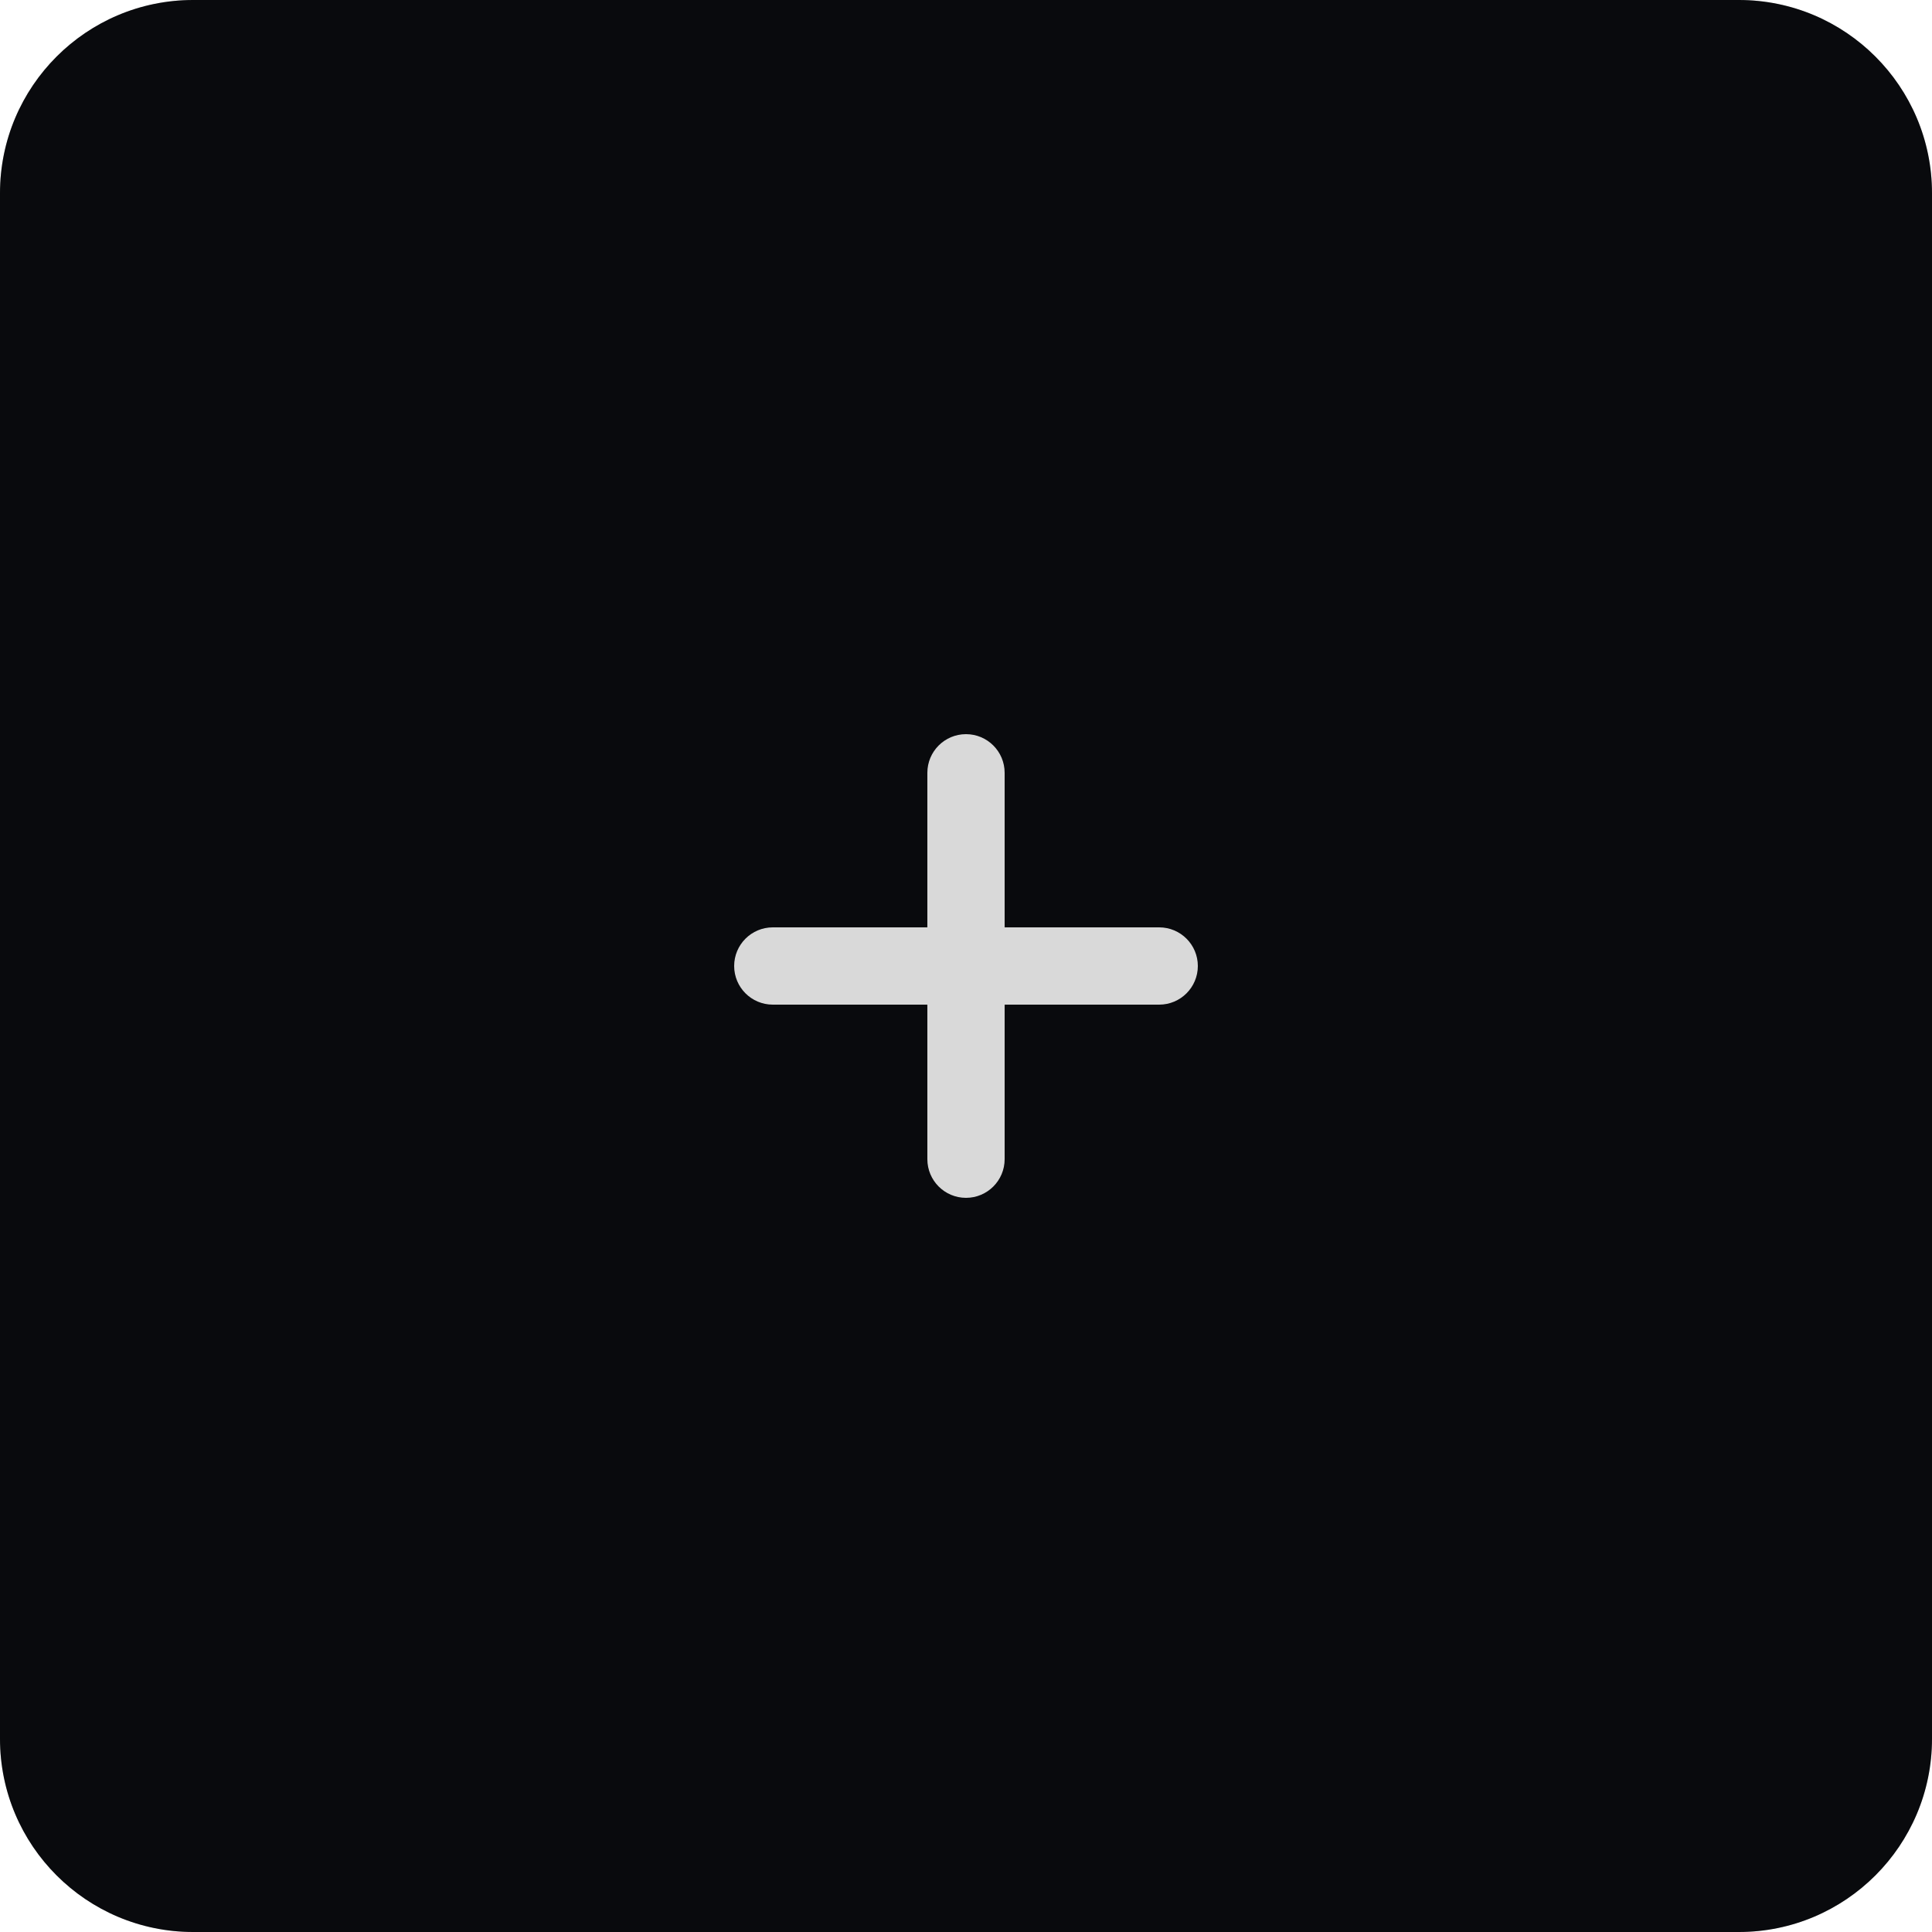
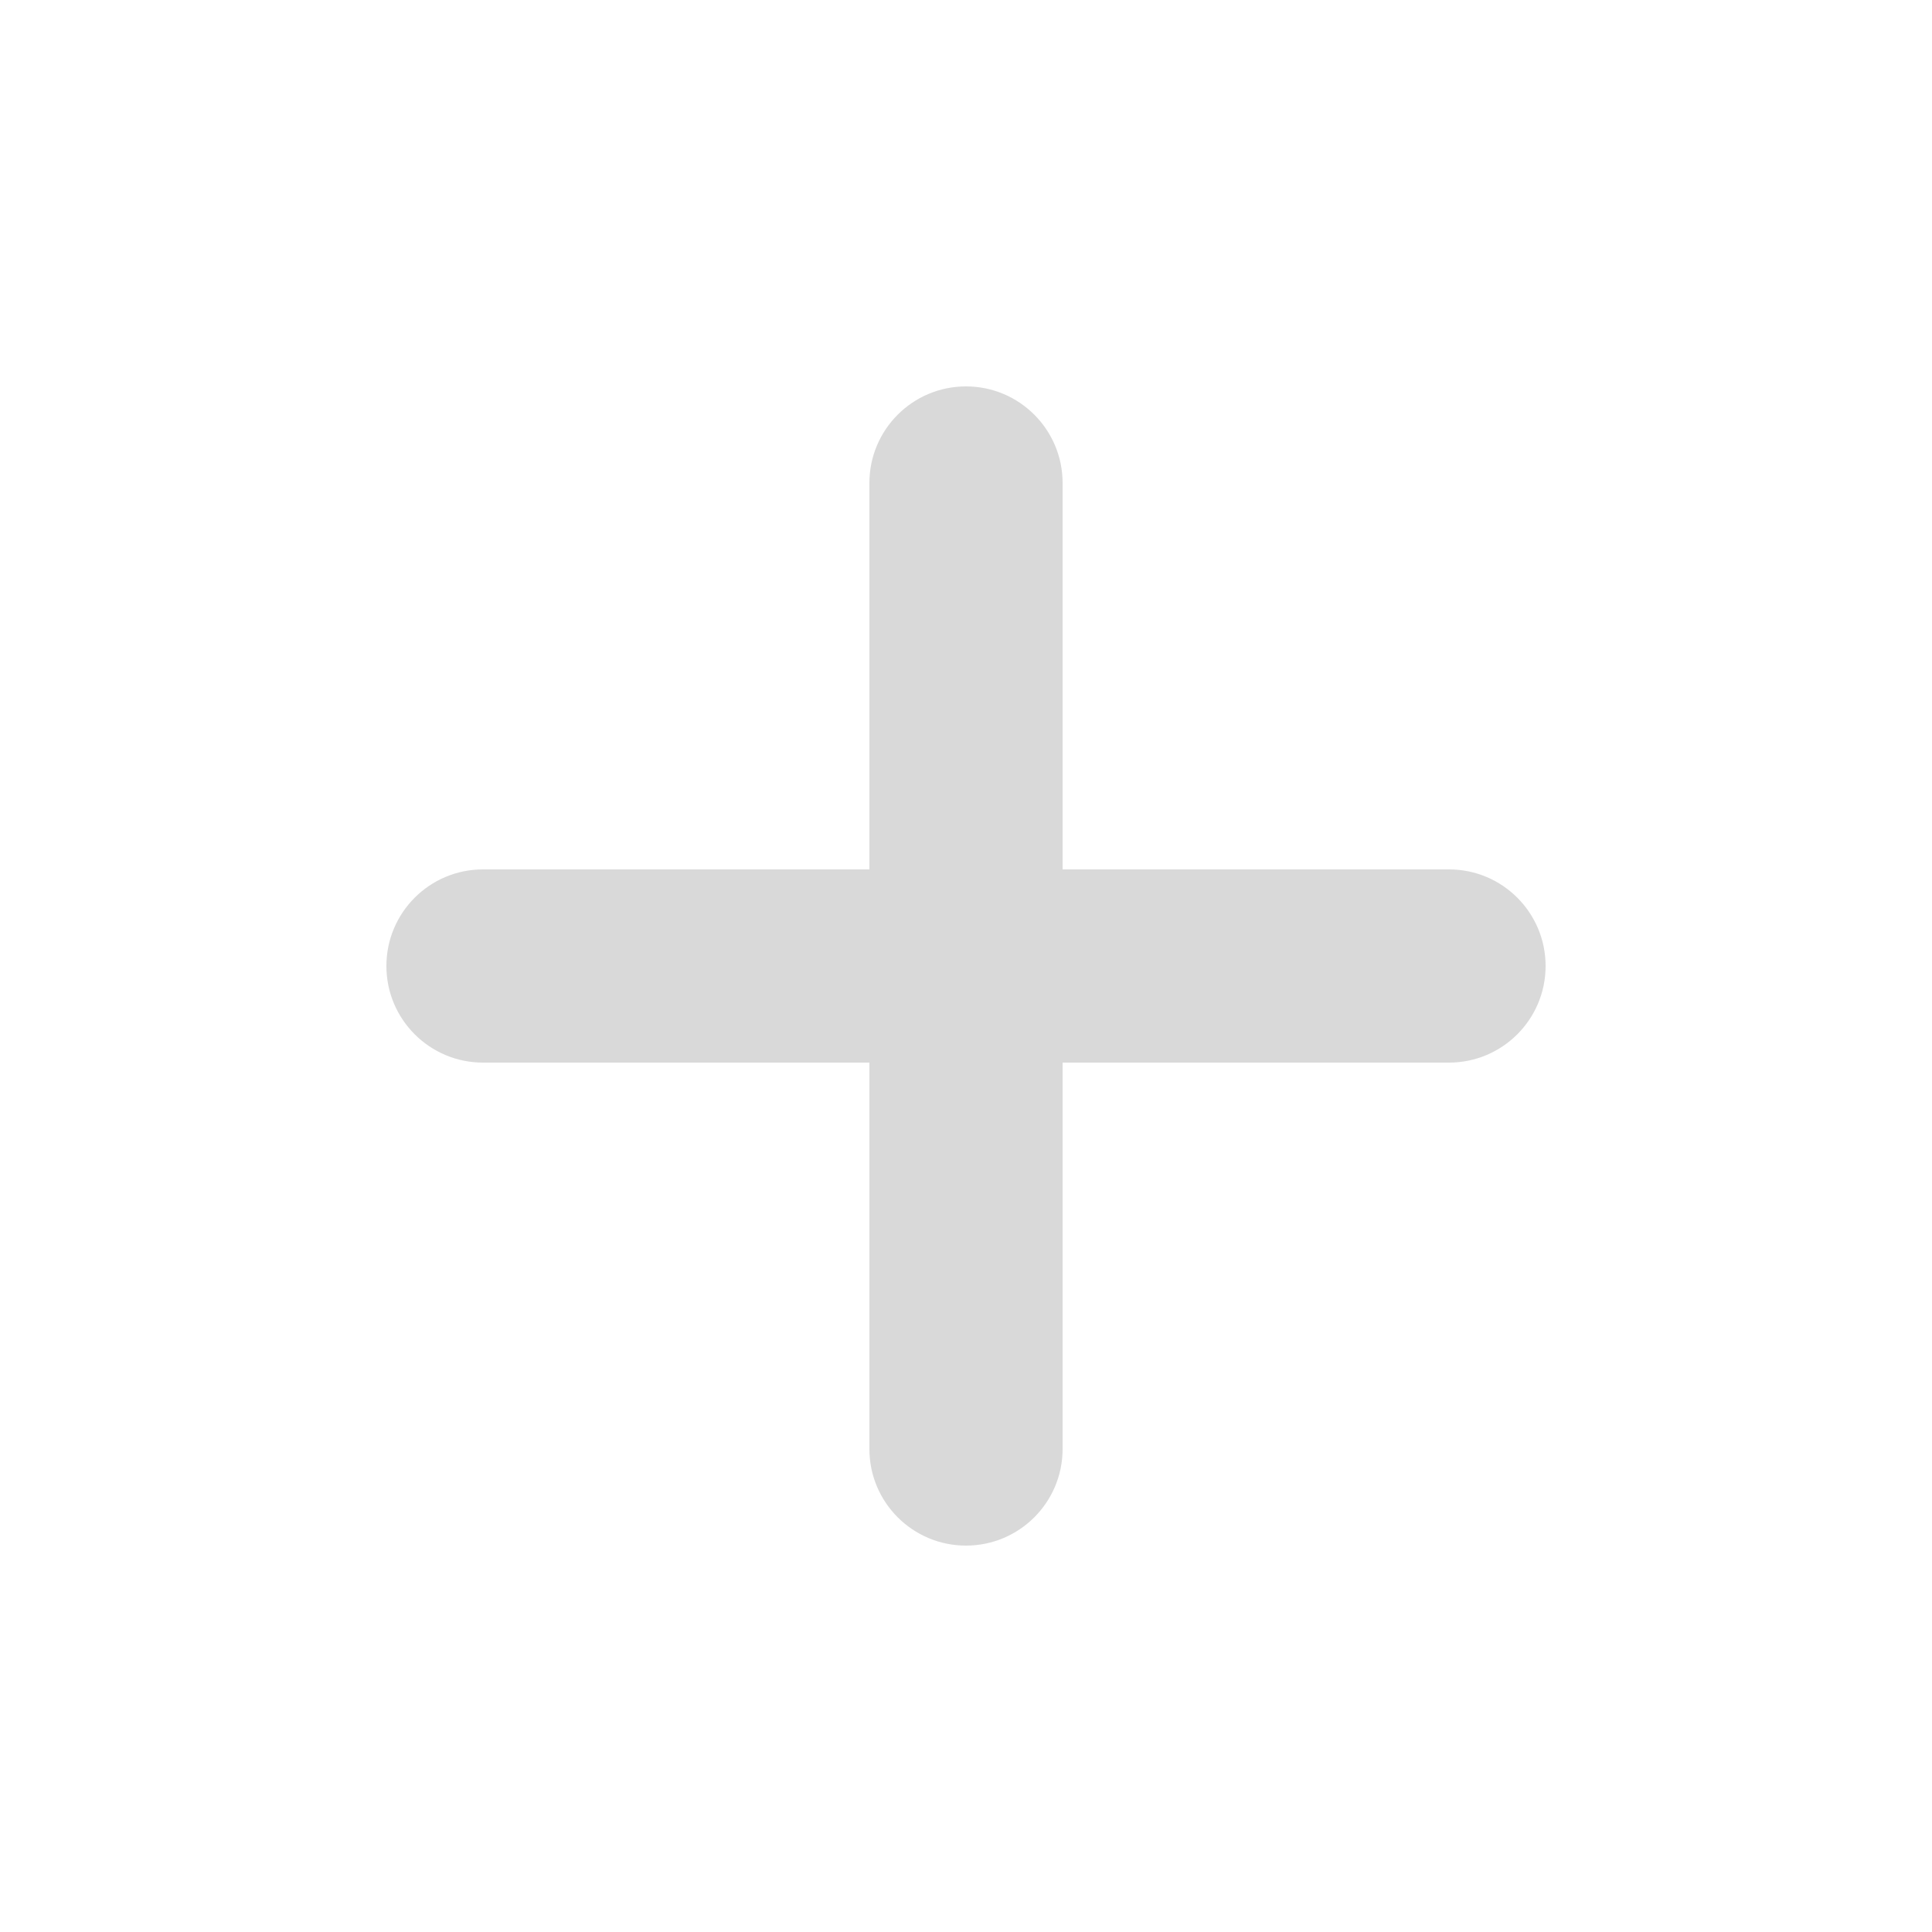
- <svg xmlns="http://www.w3.org/2000/svg" width="50" height="50" viewBox="0 0 50 50" fill="none">
-   <rect width="50" height="50" rx="5" fill="#0B0D10" style="fill:#0B0D10;fill:color(display-p3 0.043 0.051 0.063);fill-opacity:1;" />
-   <rect width="50" height="50" rx="5" fill="black" fill-opacity="0.2" style="fill:black;fill-opacity:0.2;" />
-   <rect x="24" y="19" width="2" height="12" rx="1" fill="#D9D9D9" style="fill:#D9D9D9;fill:color(display-p3 0.851 0.851 0.851);fill-opacity:1;" />
-   <rect x="19" y="26" width="2" height="12" rx="1" transform="rotate(-90 19 26)" fill="#D9D9D9" style="fill:#D9D9D9;fill:color(display-p3 0.851 0.851 0.851);fill-opacity:1;" />
+ <svg xmlns="http://www.w3.org/2000/svg" width="20" height="20" viewBox="0 0 20 20" fill="none">
+   <rect x="9" y="4" width="2" height="12" rx="1" fill="#D9D9D9" style="fill:#D9D9D9;fill:color(display-p3 0.851 0.851 0.851);fill-opacity:1;" />
+   <rect x="4" y="11" width="2" height="12" rx="1" transform="rotate(-90 4 11)" fill="#D9D9D9" style="fill:#D9D9D9;fill:color(display-p3 0.851 0.851 0.851);fill-opacity:1;" />
</svg>
